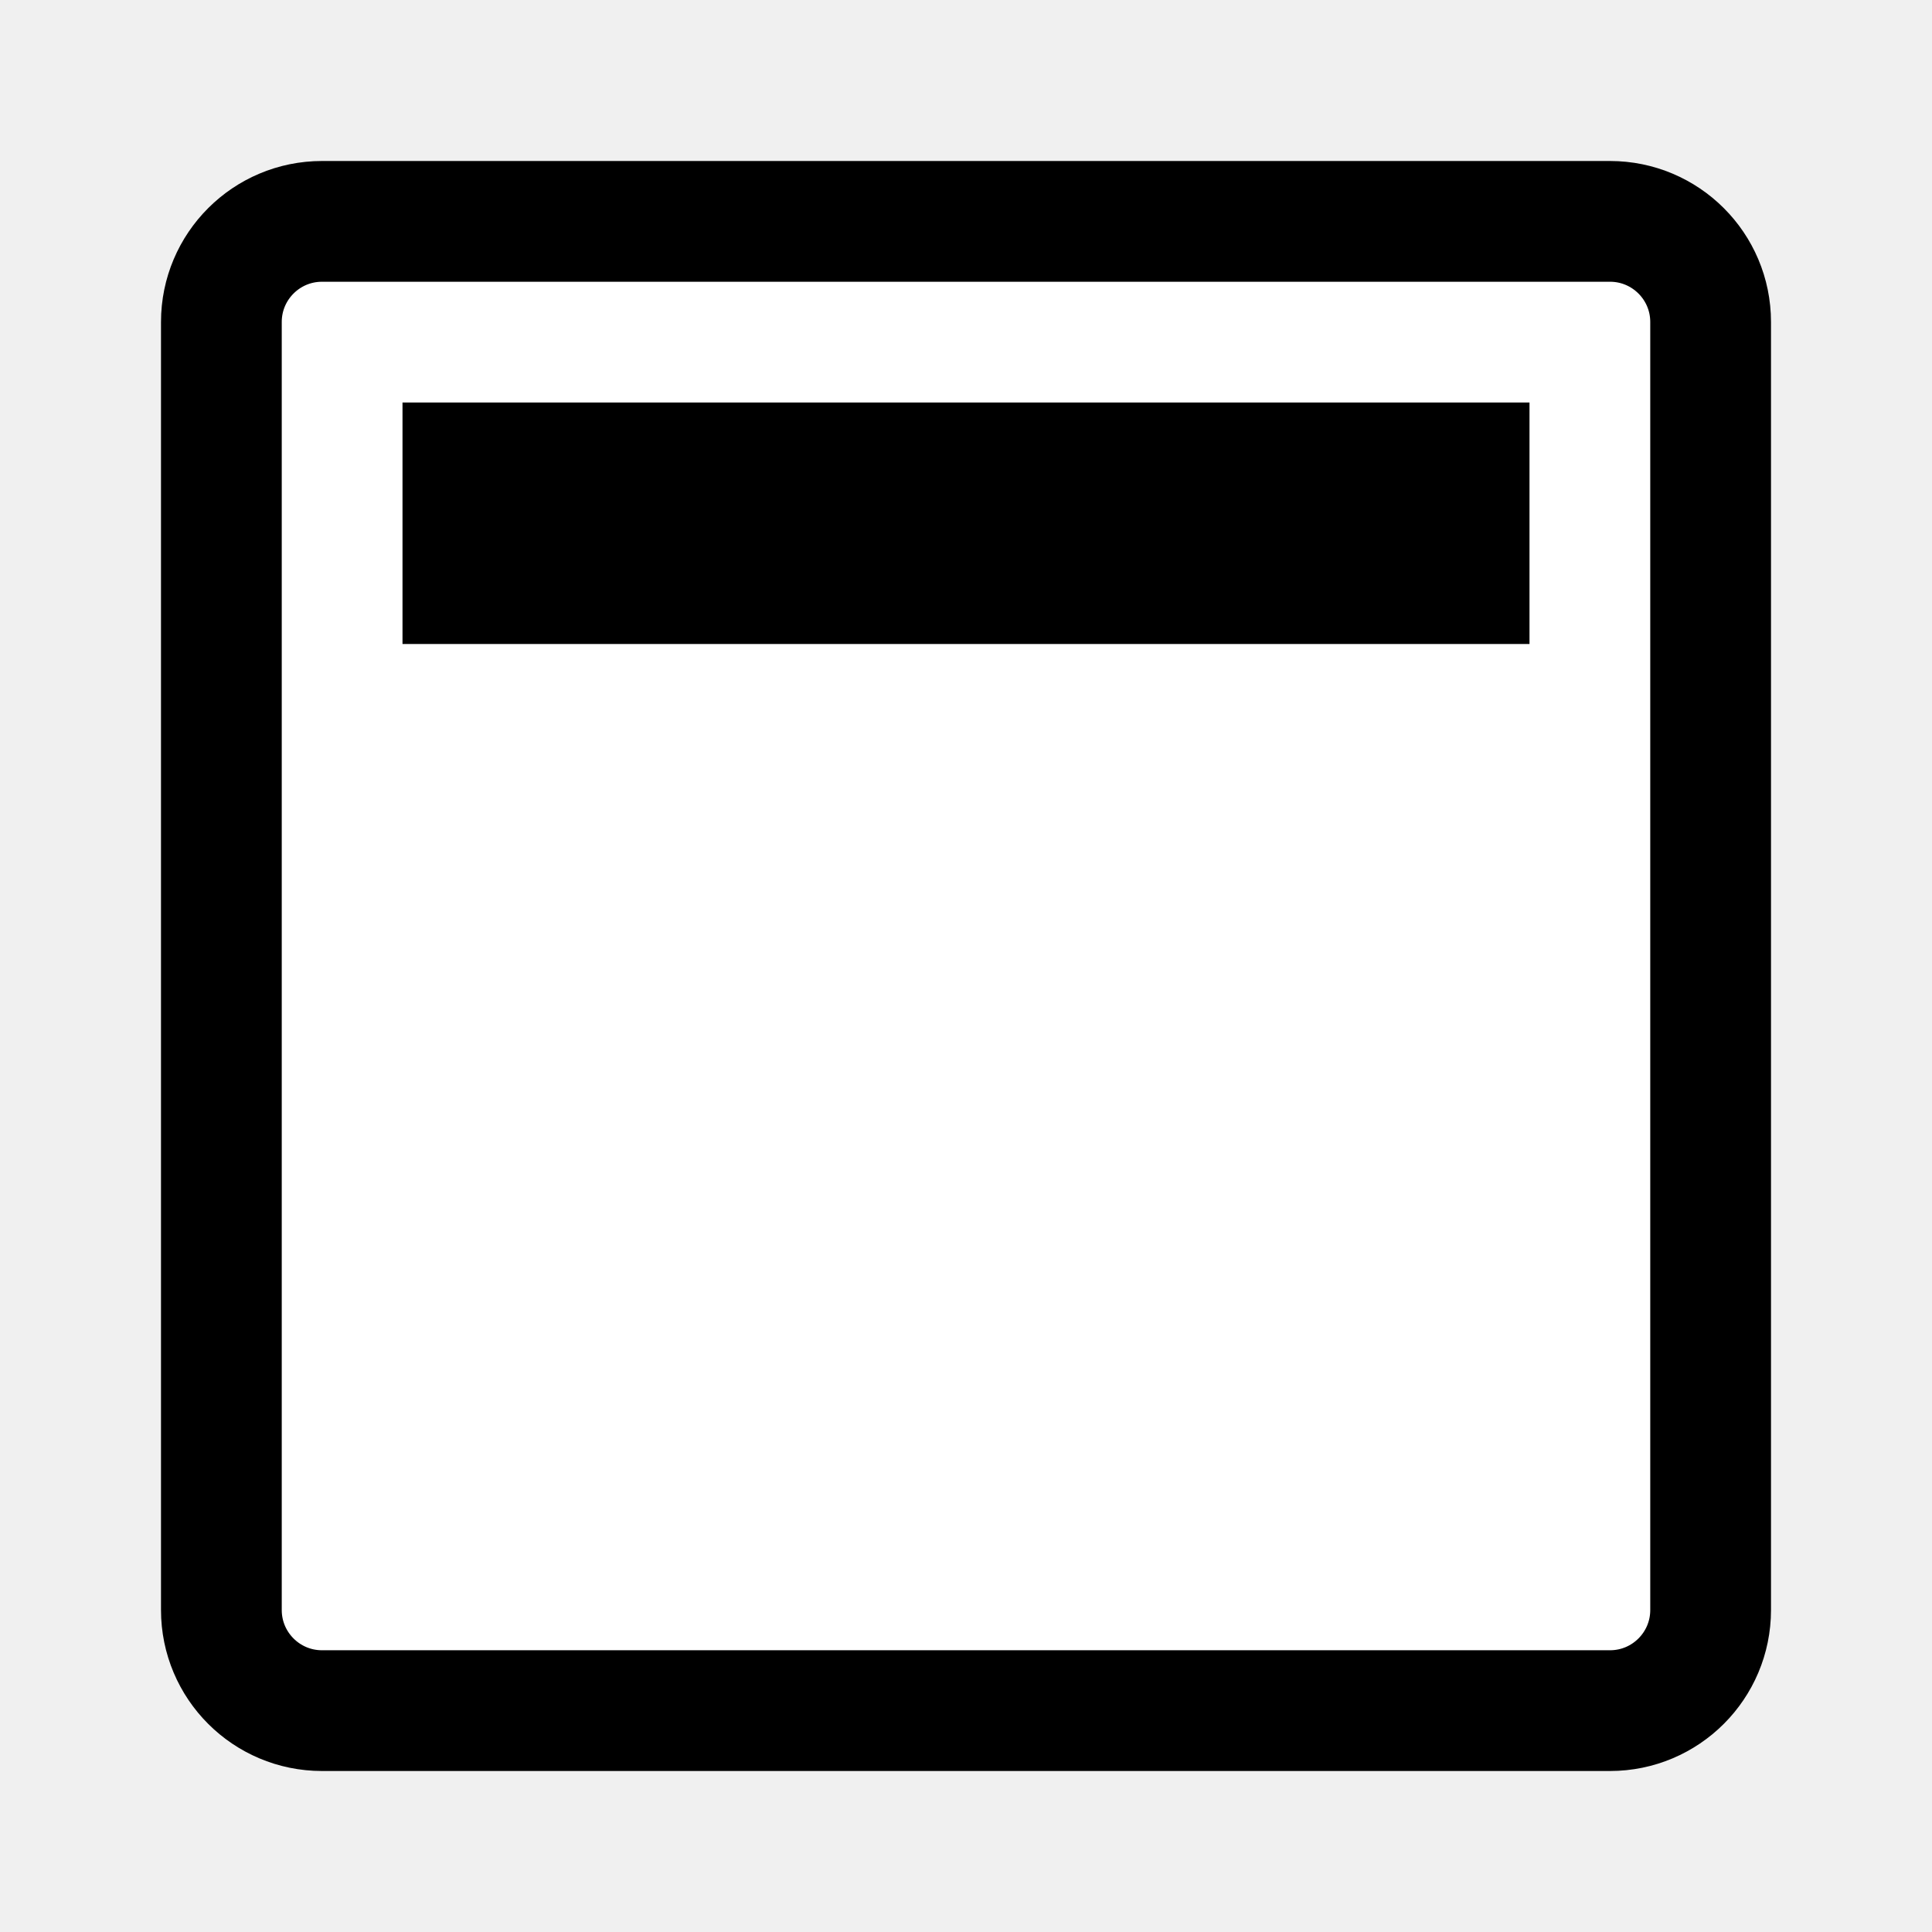
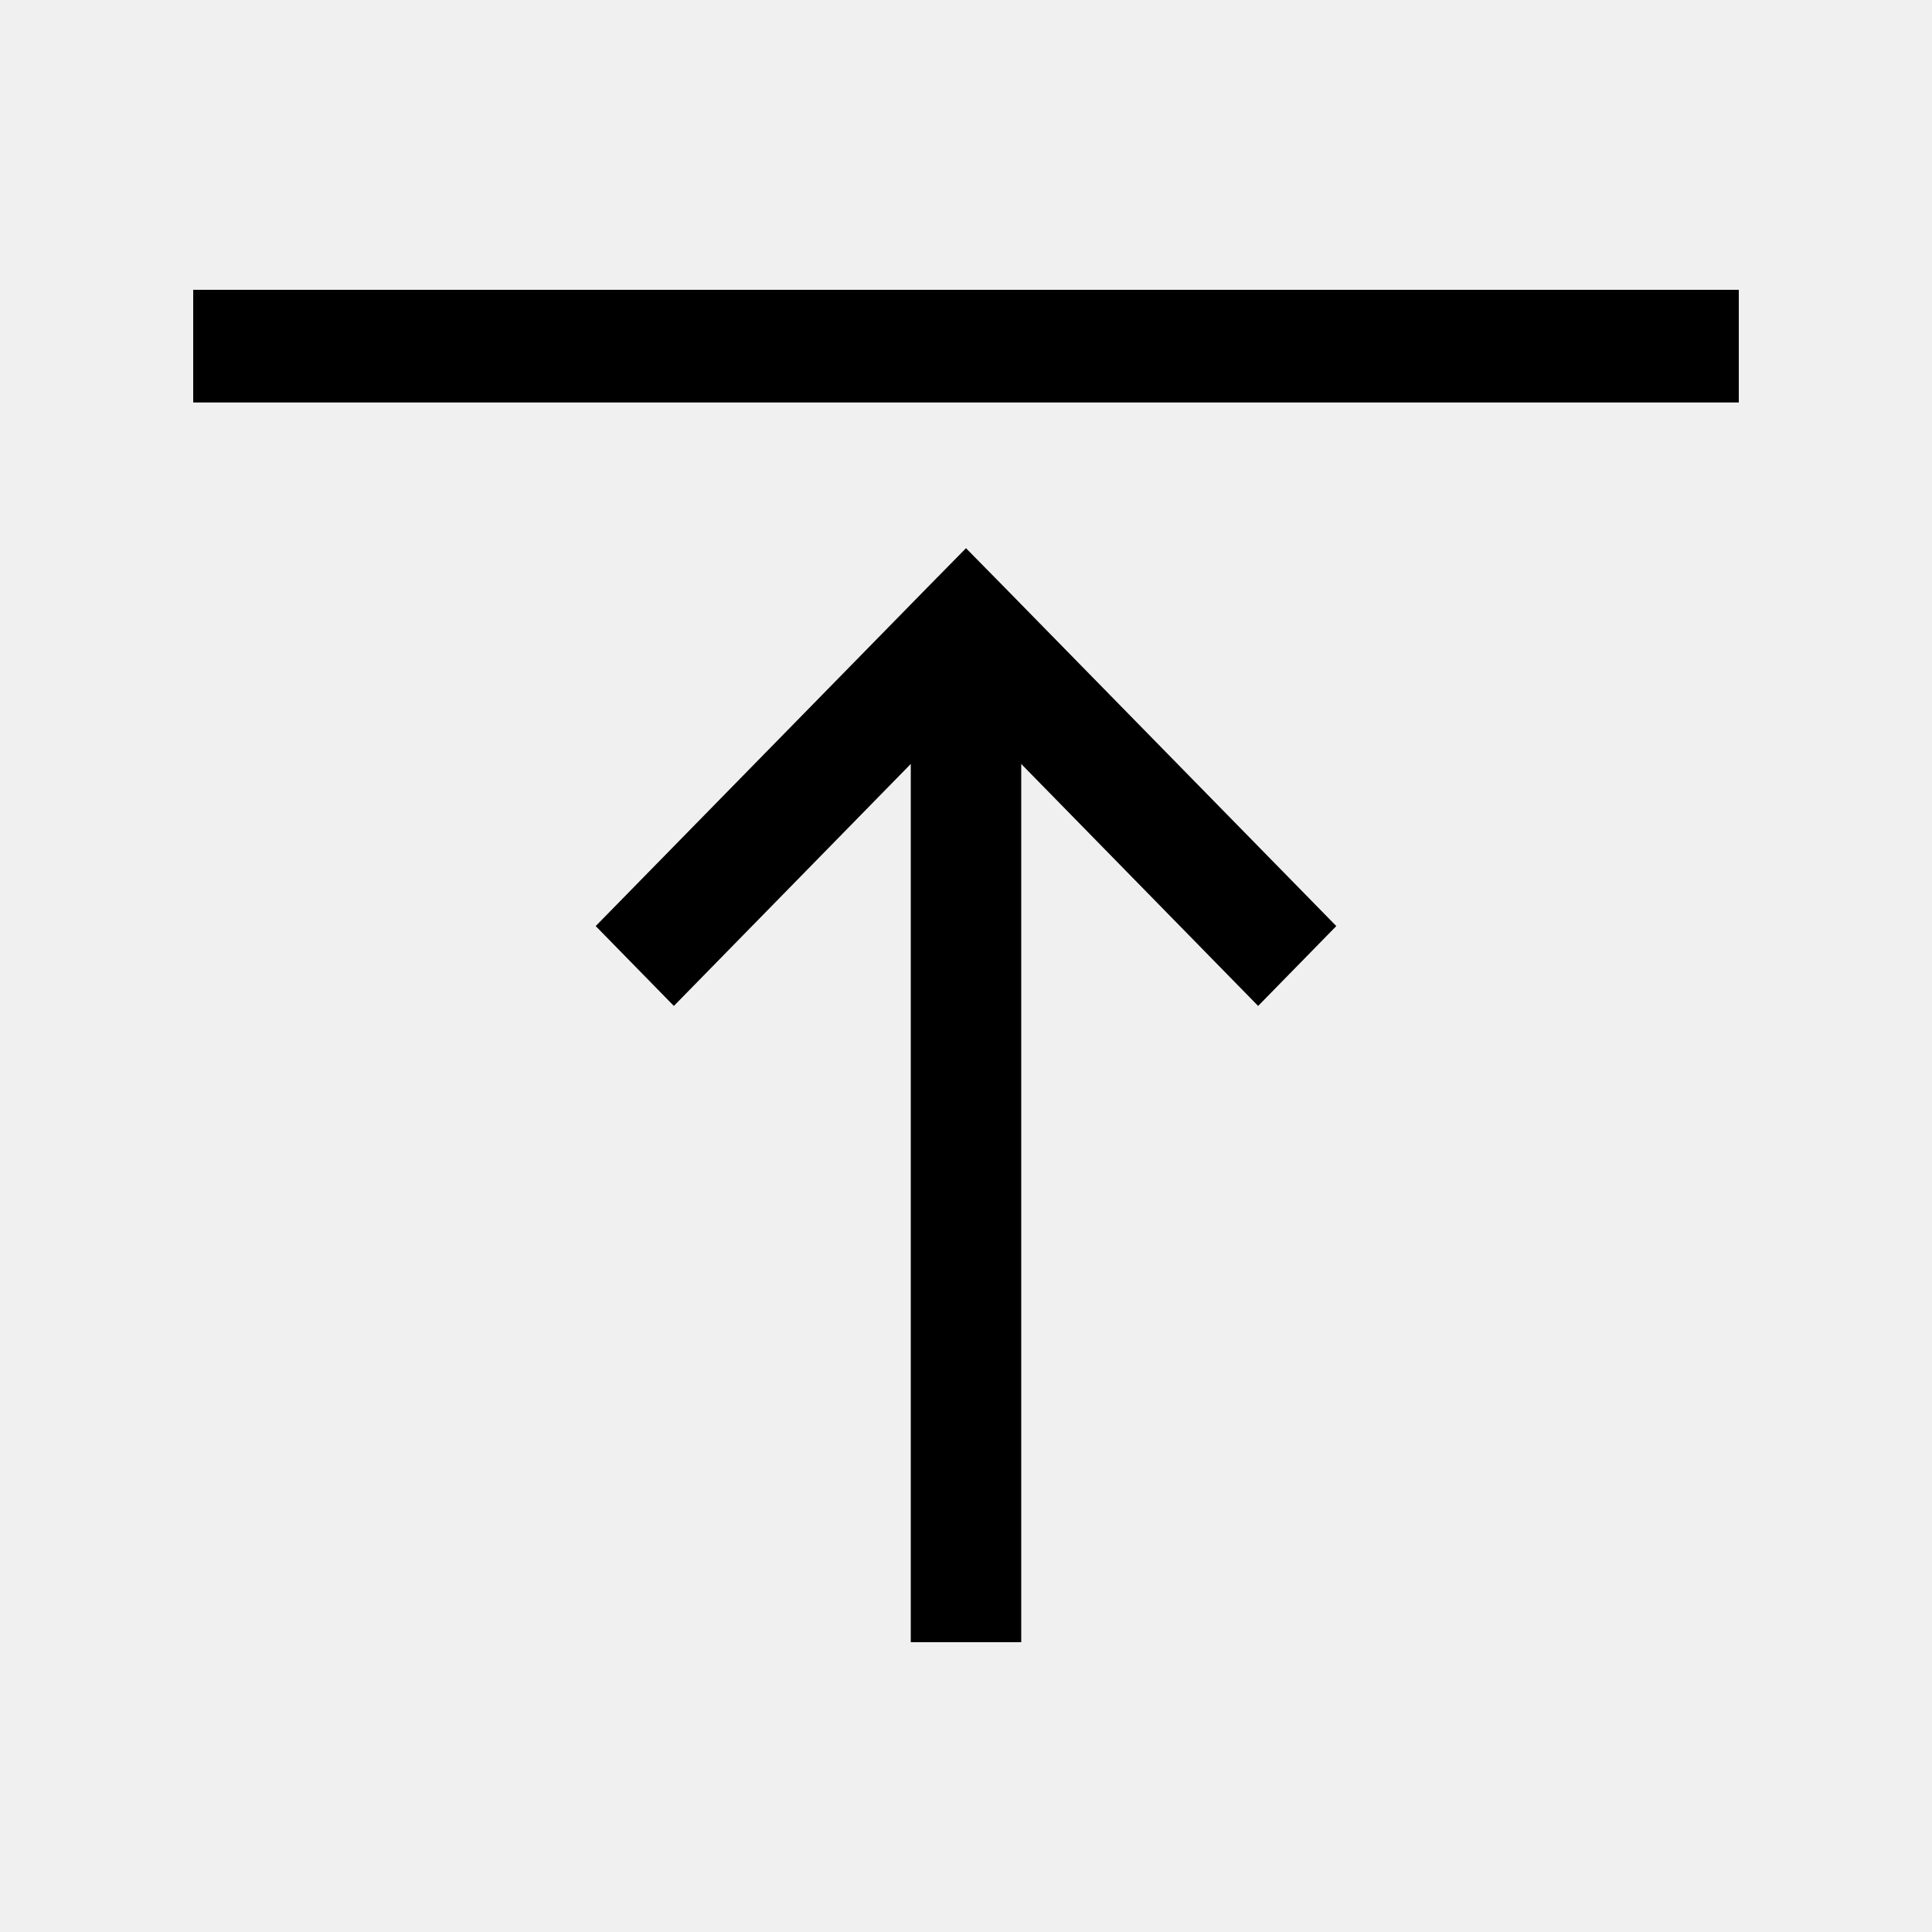
<svg xmlns="http://www.w3.org/2000/svg" width="24" height="24" viewBox="0 0 24 24" fill="none">
-   <rect x="2.75" y="2.75" width="18.5" height="18.5" rx="1.25" fill="white" stroke="currentColor" stroke-width="1.5" />
-   <line x1="5" y1="6.5" x2="19" y2="6.5" stroke="currentColor" stroke-width="3" />
+   <path fill-rule="evenodd" clip-rule="evenodd" d="M12.486 7.304L12 6.81L11.514 7.304L7.4 11.504L8.371 12.496L11.314 9.49V20.4H12.686V9.49L15.629 12.496L16.6 11.504L12.486 7.304ZM21.6 5V3.6H2.4V5H21.6Z" fill="currentColor" />
</svg>
